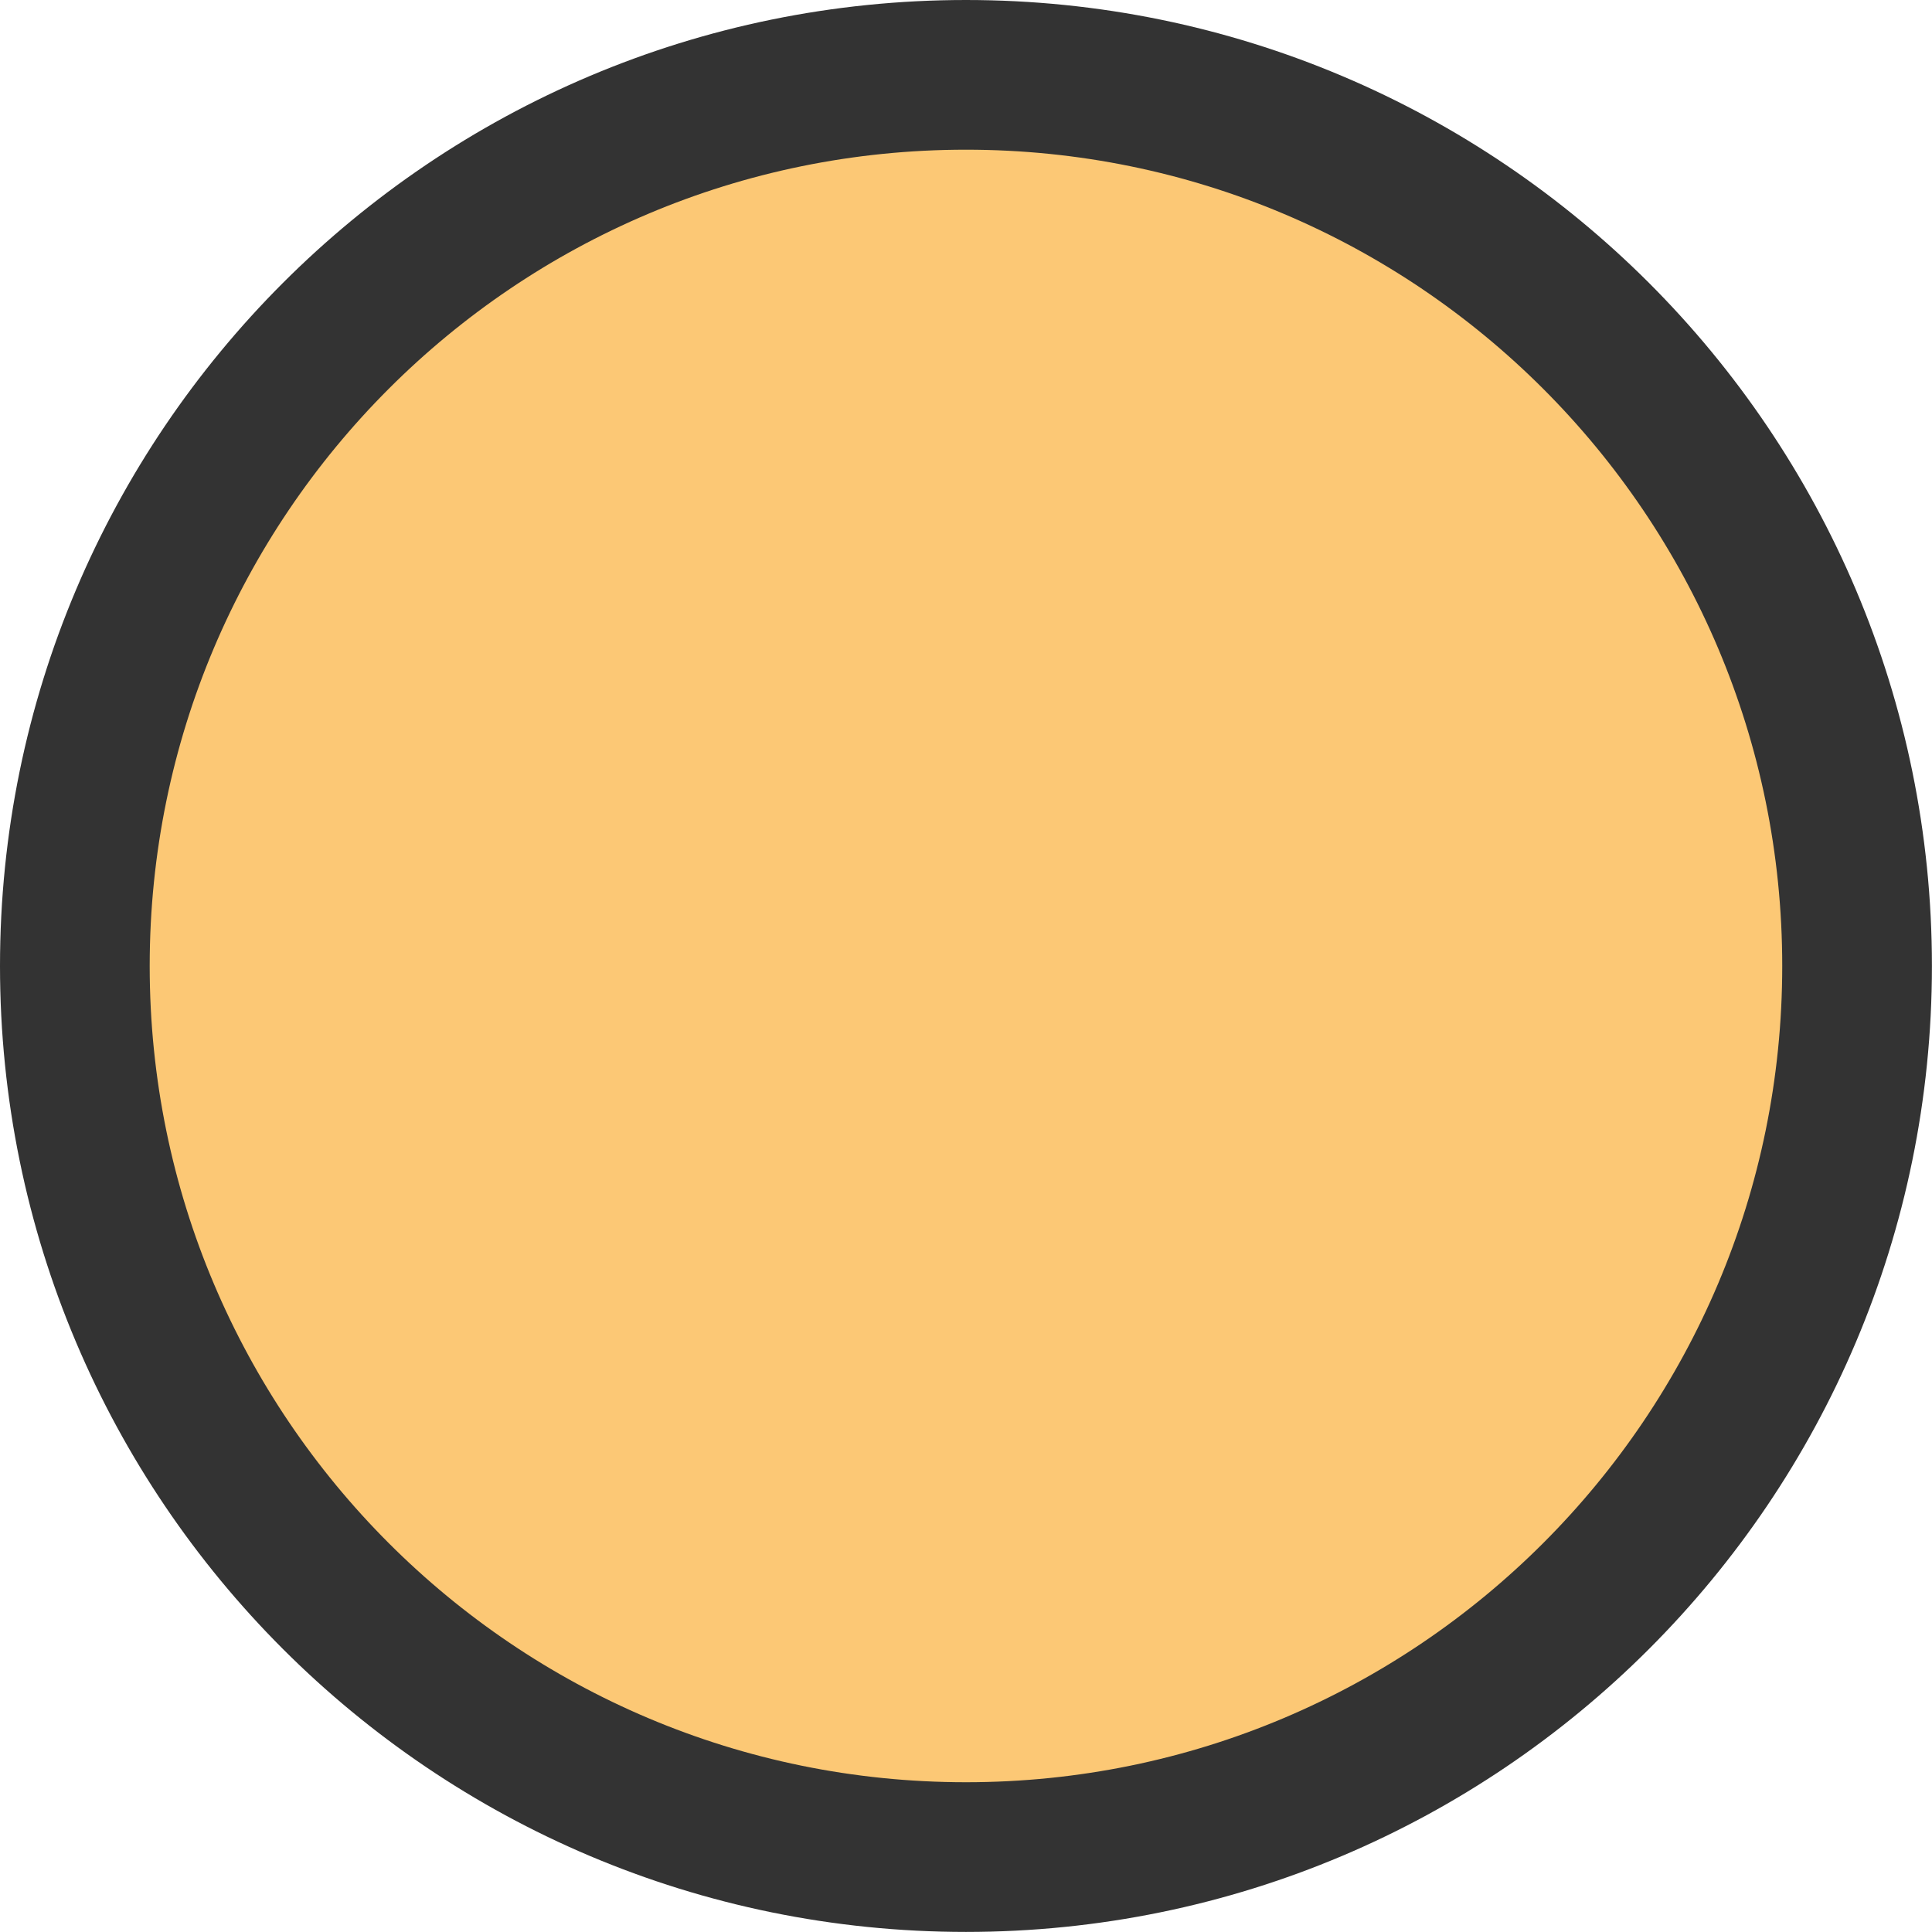
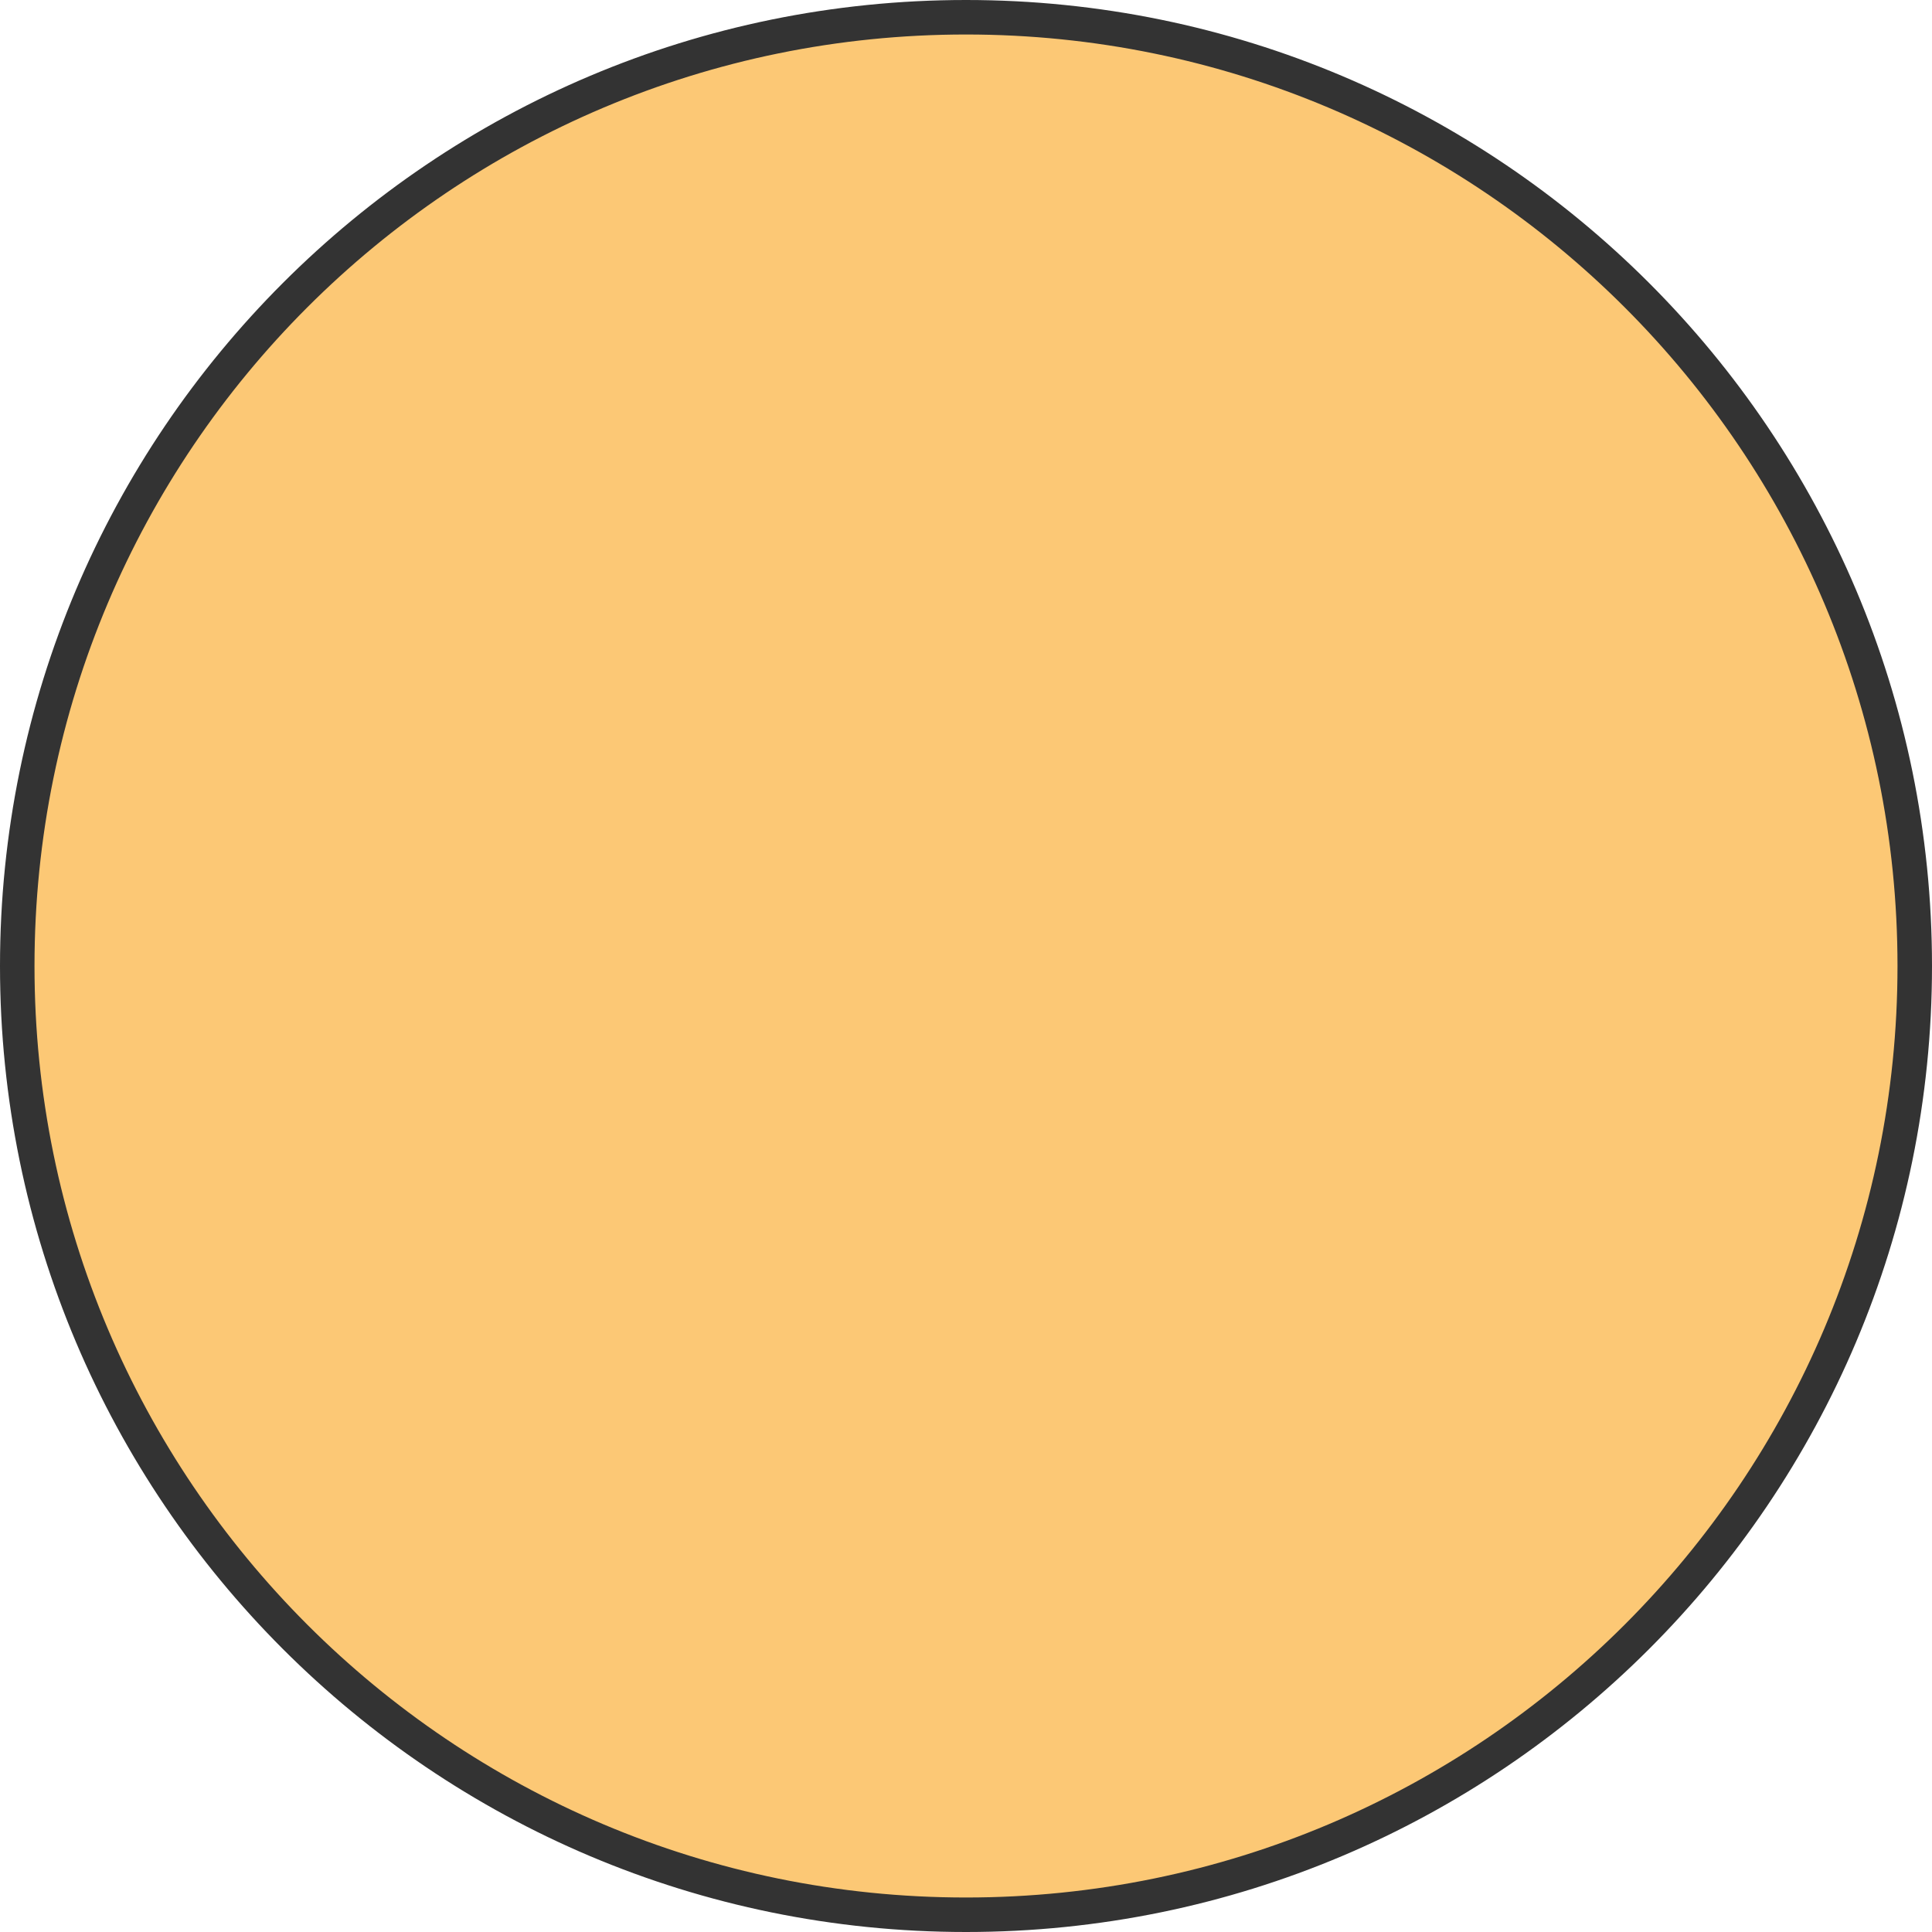
- <svg xmlns="http://www.w3.org/2000/svg" width="25.813" height="25.813" viewBox="0 0 25.813 25.813">
-   <g id="layer1" transform="translate(1 1)">
-     <circle id="path846" cx="11.906" cy="11.906" r="11.906" transform="translate(0 0)" fill="#fcc875" stroke="#333" stroke-width="2" />
+ <svg xmlns="http://www.w3.org/2000/svg" width="280" height="280" viewBox="0 0 280 280">
+   <g id="layer1" transform="translate(2.5 2.5)">
+     <circle id="path846" cx="137.5" cy="137.5" r="137.5" fill="#fcc875" stroke="#333" stroke-width="5" />
  </g>
</svg>
